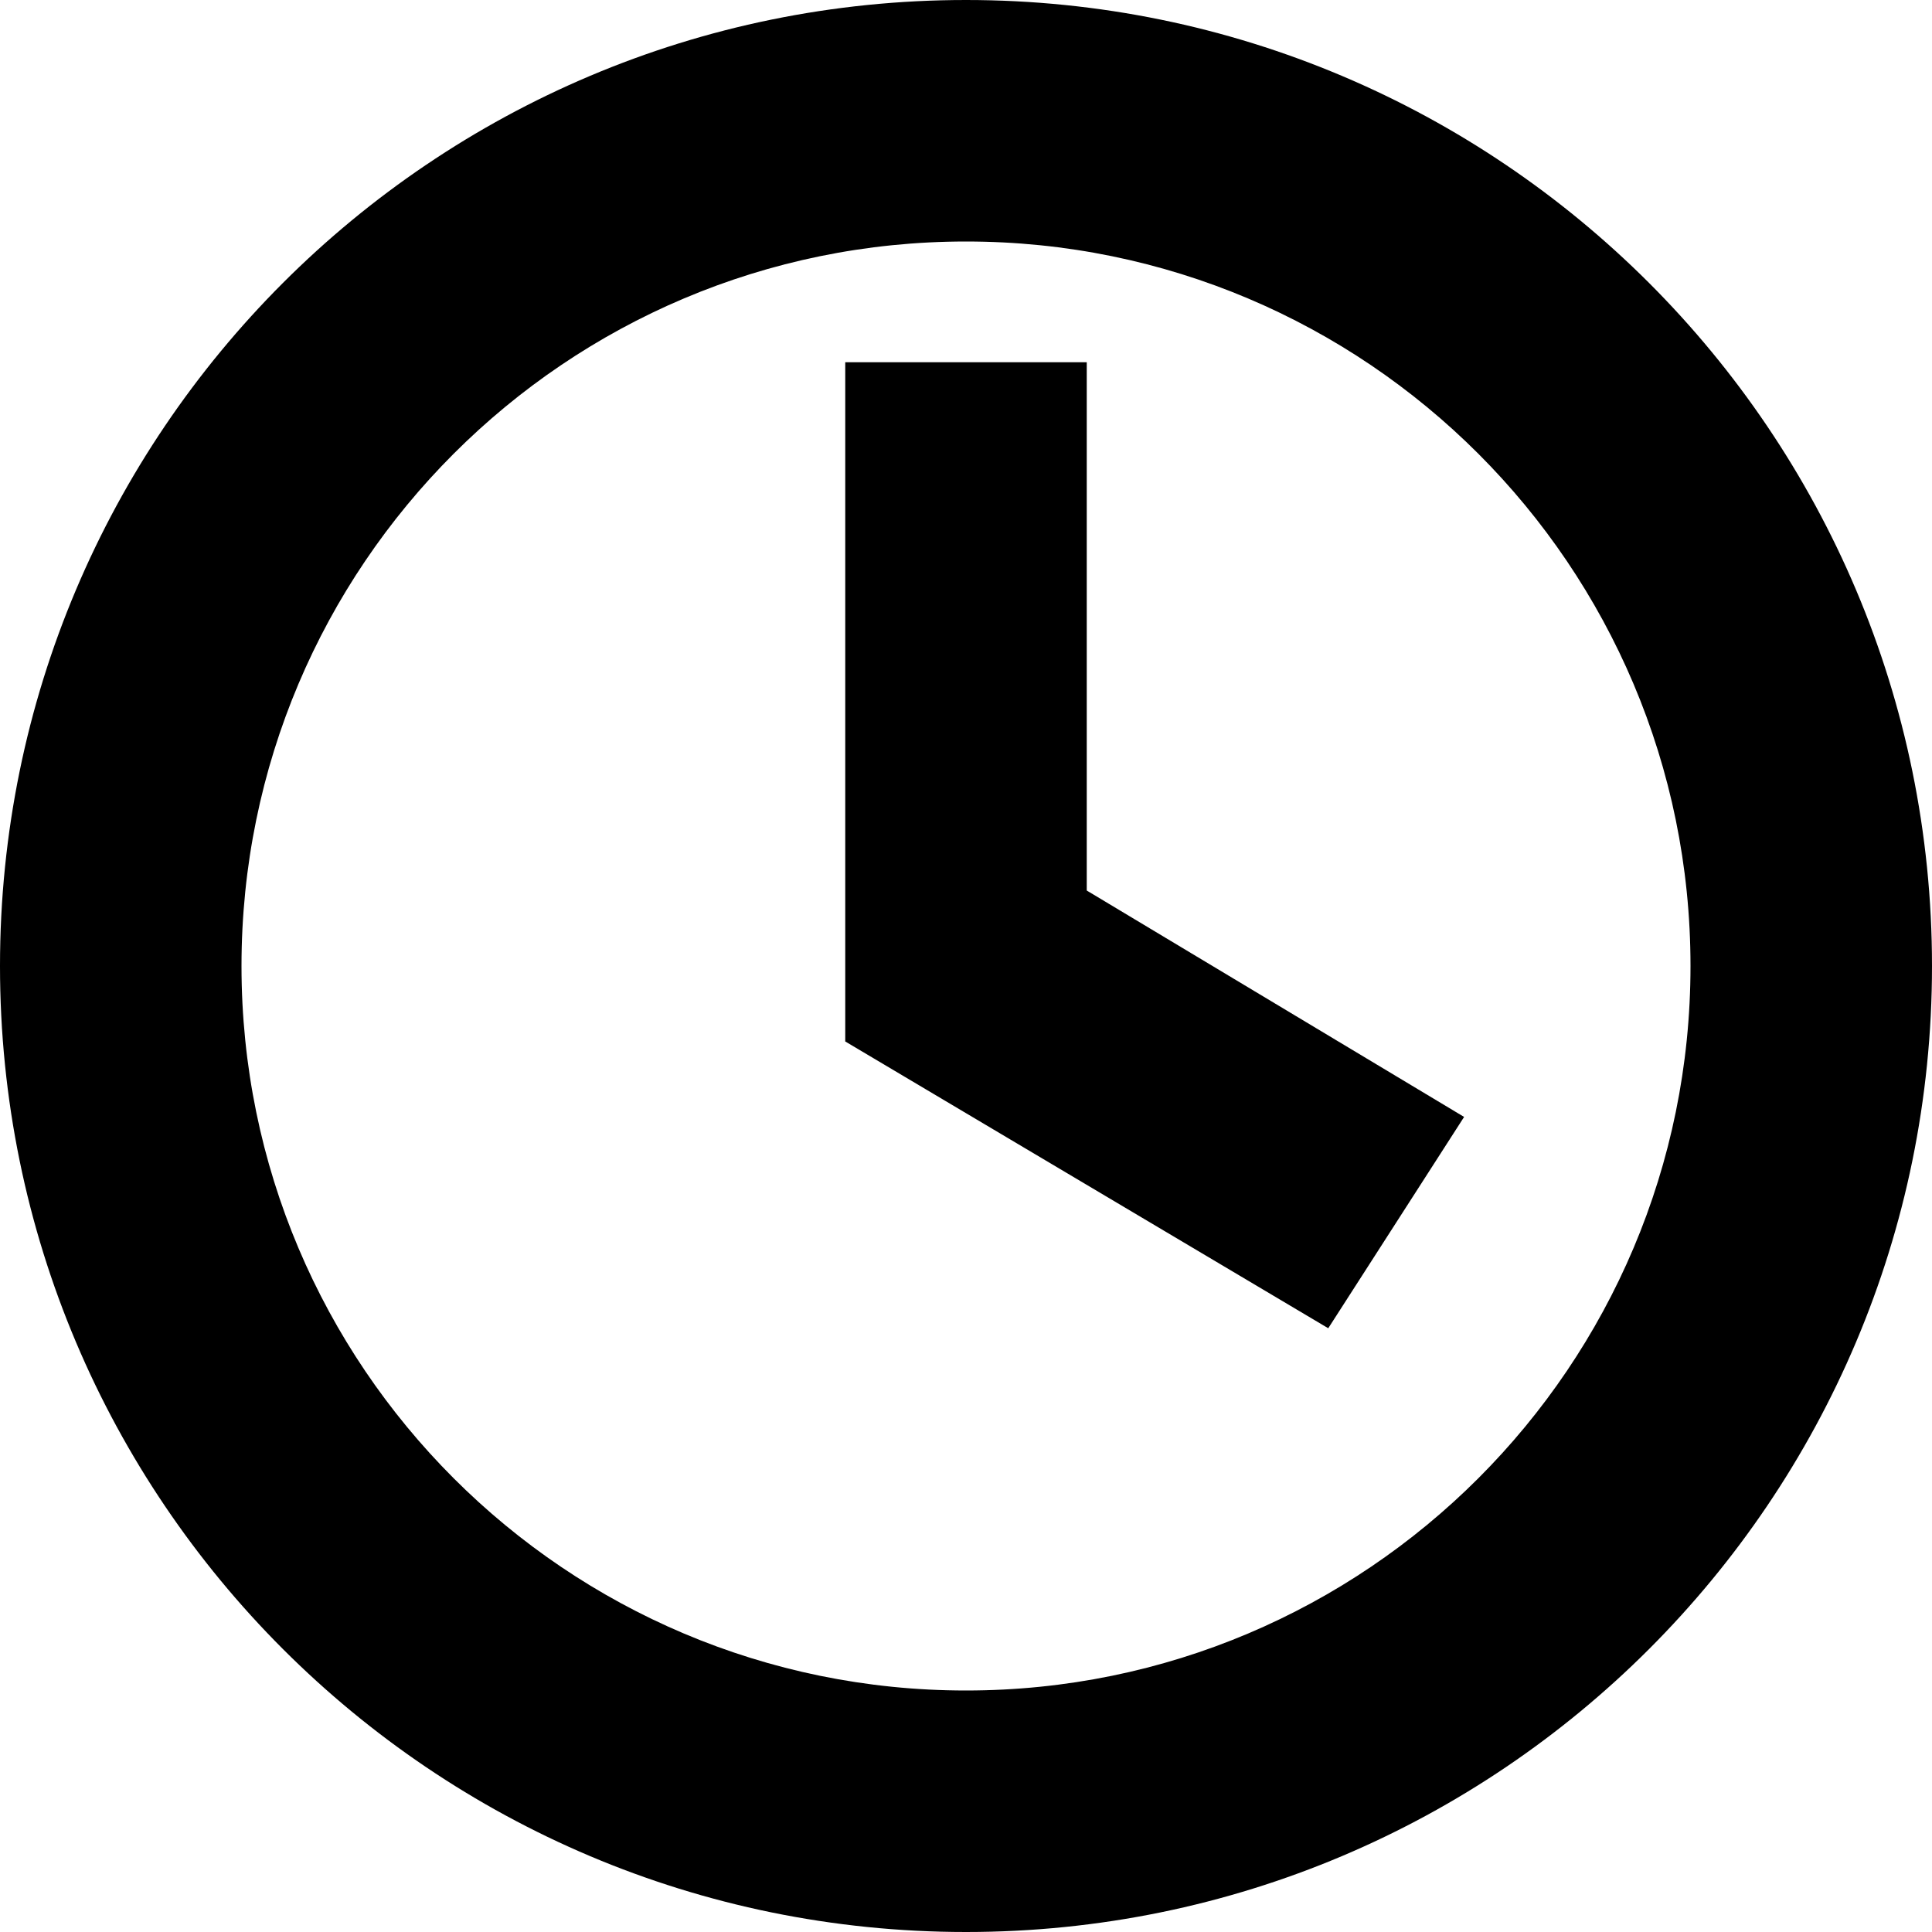
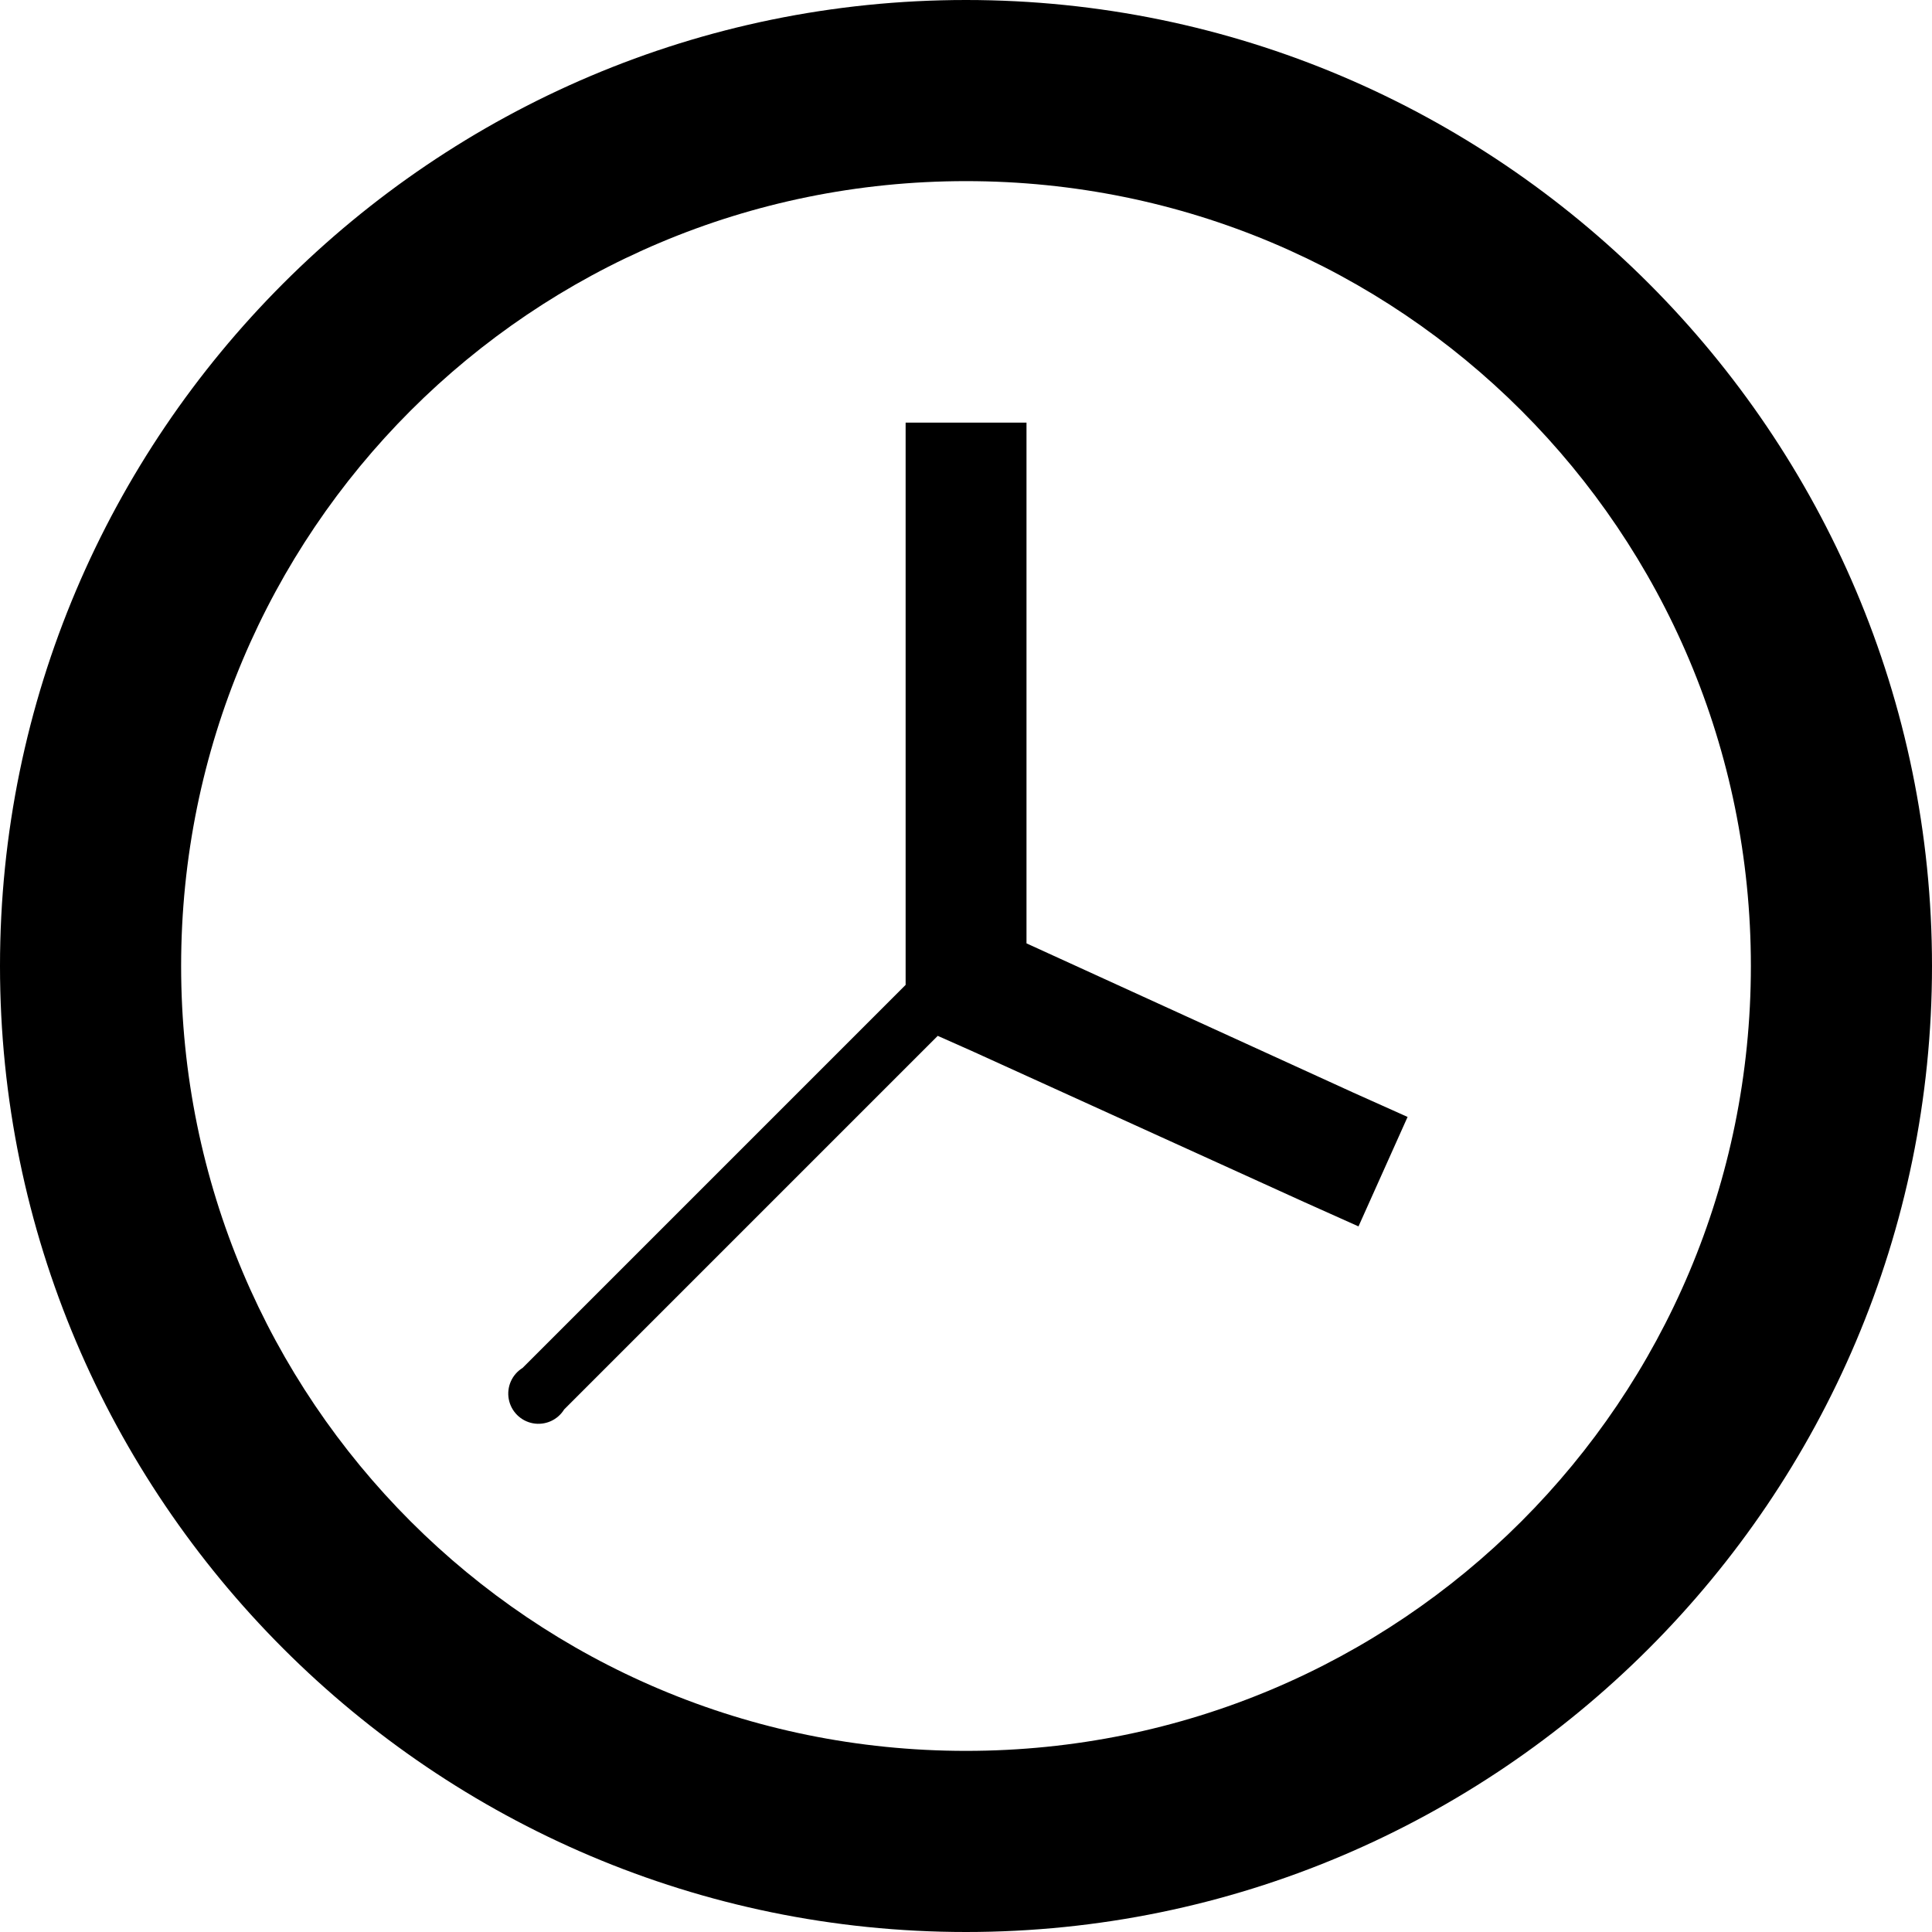
- <svg xmlns="http://www.w3.org/2000/svg" id="clock" viewBox="0 0 32 32" fill="currentcolor" class="v-icon">
-   <path d="M16 0A16 16 0 0 0 0 16a16 16 0 0 0 16 16 16 16 0 0 0 16-16A16 16 0 0 0 16 0m0 4a12 12 0 0 1 12 12 12 12 0 0 1-12 12A12 12 0 0 1 4 16 12 12 0 0 1 16 4m-2 2v11.25L22 22l2.25-3.5L18 14.75V6z" />
+ <svg xmlns="http://www.w3.org/2000/svg" data-icon="clock" viewBox="0 0 32 32" class="v-icon">
+   <path d="M16 0C7.181 0 0 7.181 0 16c0 8.819 7.181 16 16 16 8.819 0 16-7.181 16-16 0-8.819-7.181-16-16-16zm0 3c7.197 0 13 5.803 13 13s-5.803 13-13 13S3 23.197 3 16 8.803 3 16 3zm-1 4v9.313l-6.344 6.344a.5.5 0 1 0 .688.688l6.188-6.188.563.25 5.5 2.5.906.406.813-1.813-.906-.406-5.406-2.469V7h-2z" />
</svg>
